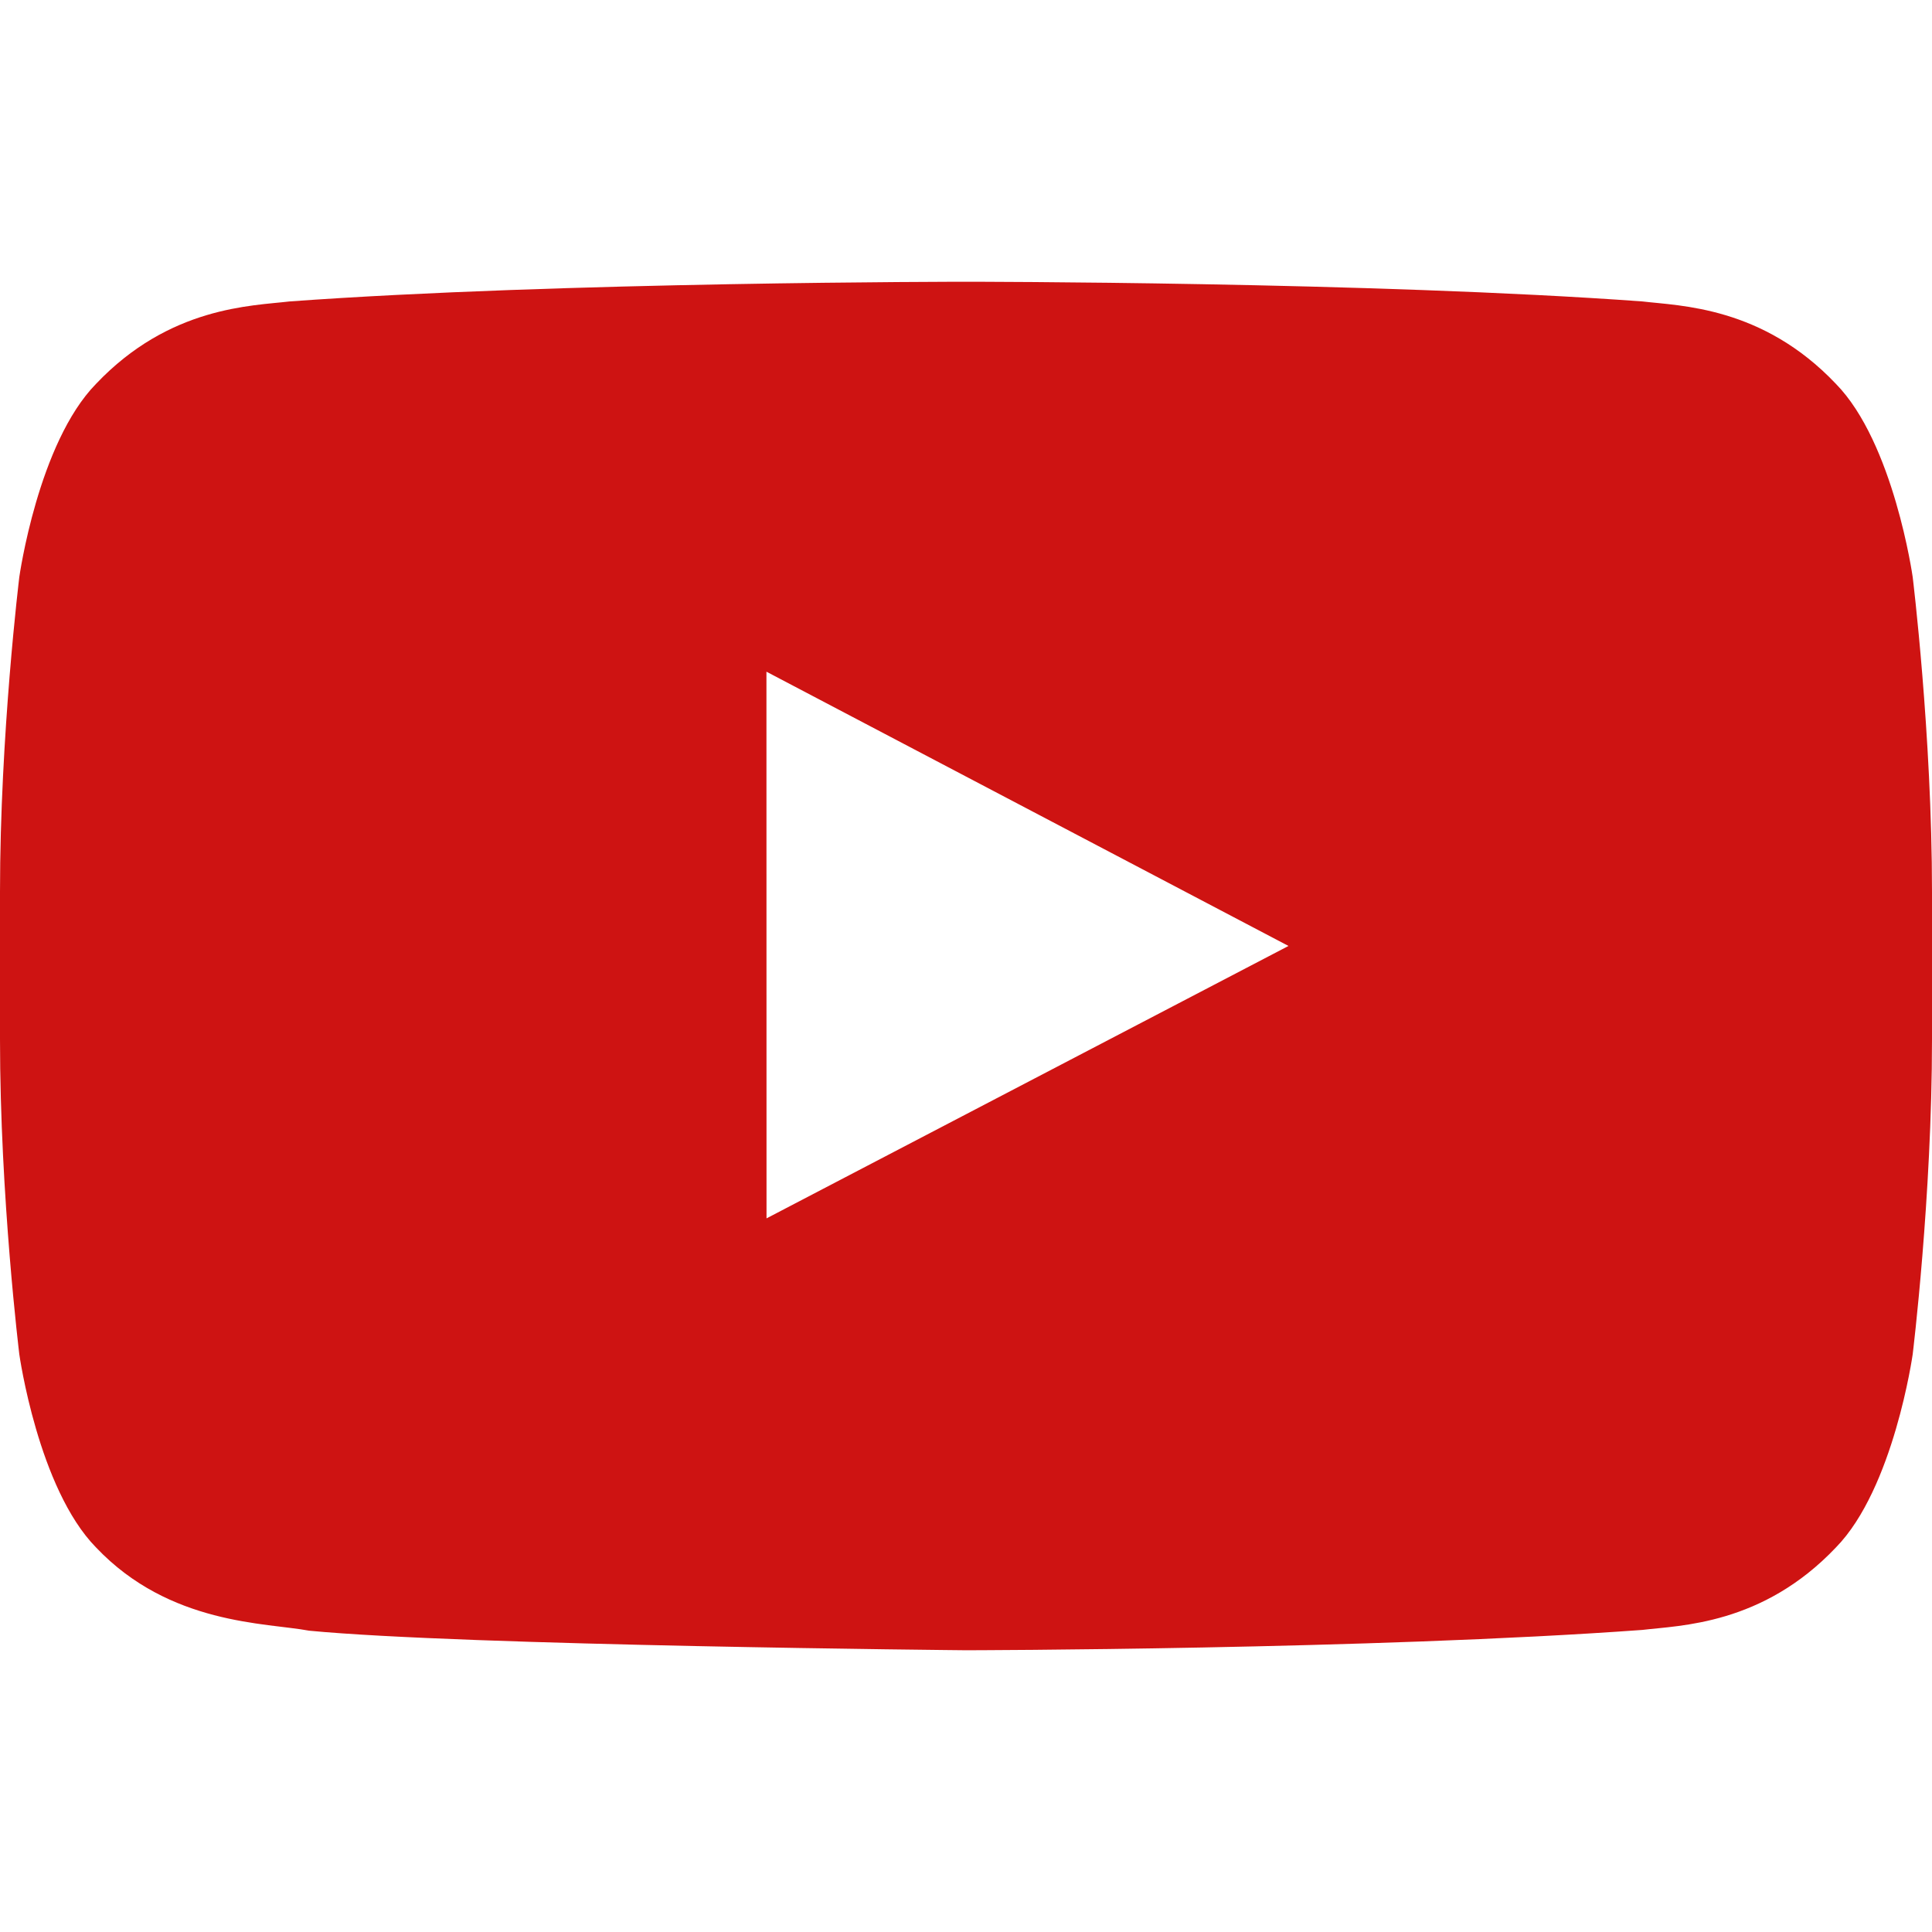
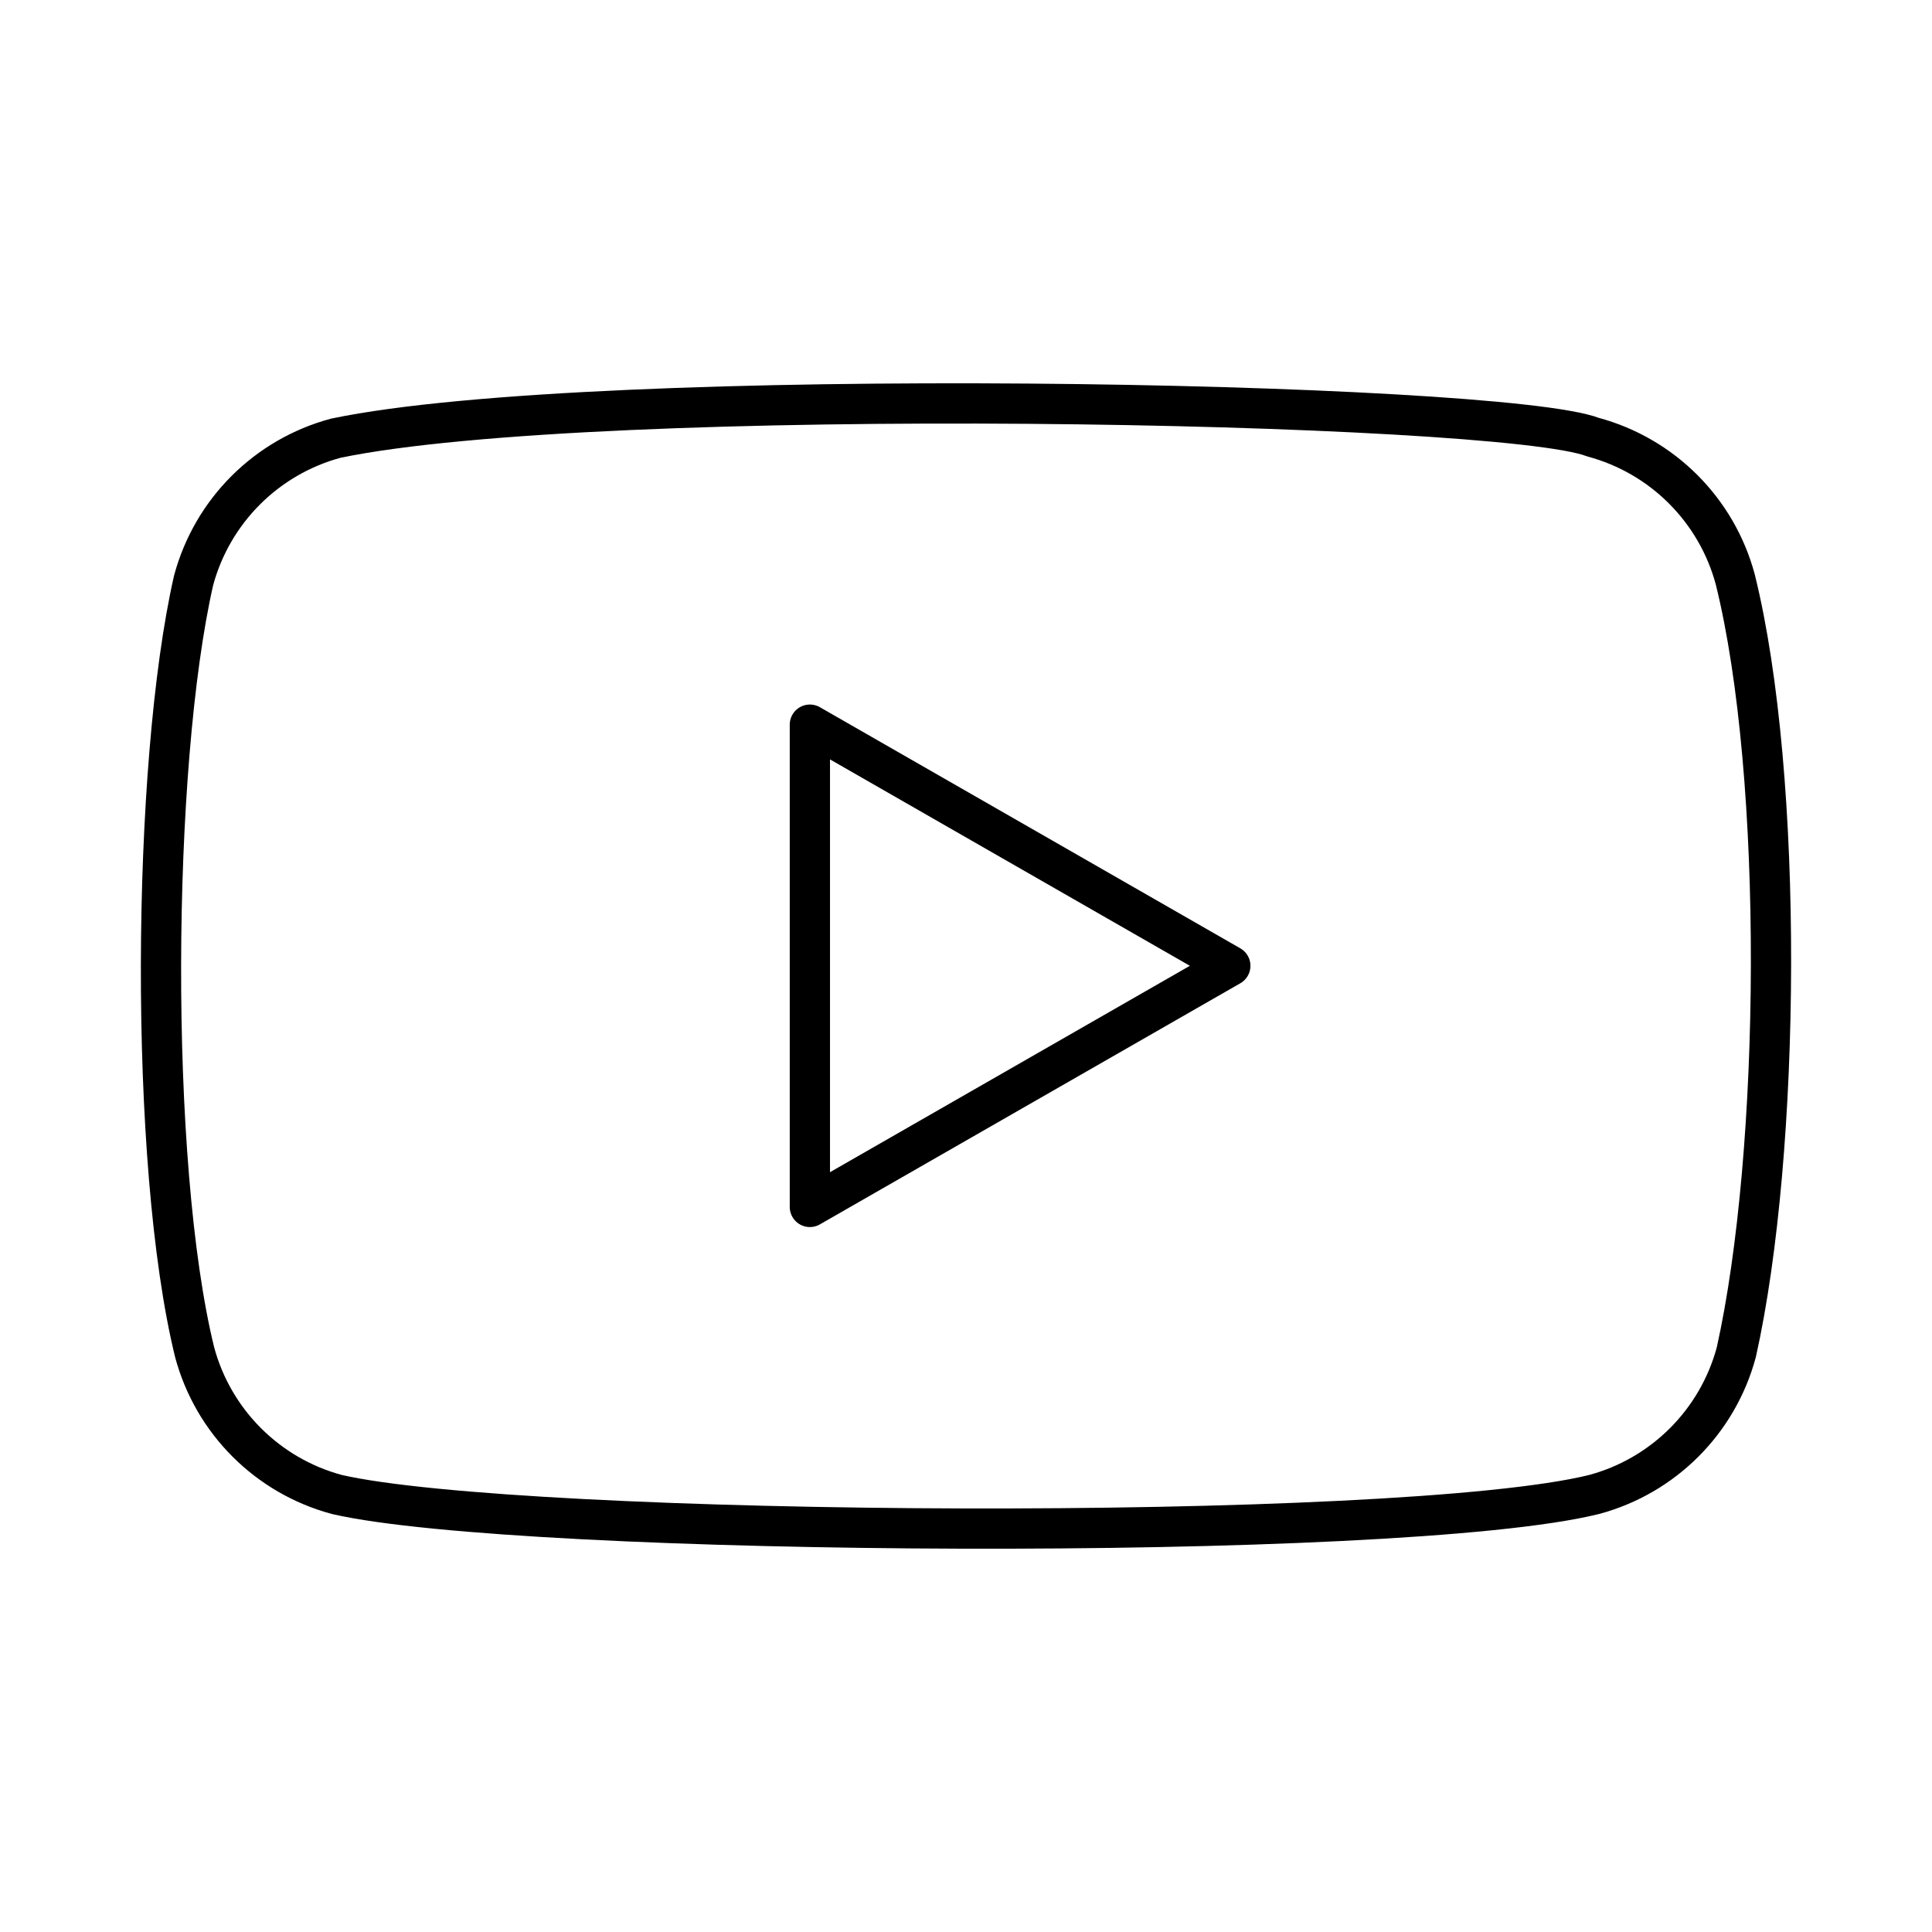
- <svg xmlns="http://www.w3.org/2000/svg" width="800px" height="800px" viewBox="0 -7 48 48" version="1.1">
+ <svg xmlns="http://www.w3.org/2000/svg" width="800px" height="800px" viewBox="0 0 48 48">
  <defs>
- 
- </defs>
-   <g id="Icons" stroke="none" stroke-width="1" fill="none" fill-rule="evenodd">
-     <g id="Color-" transform="translate(-200, -368)" fill="#CE1312">
-       <path d="M219.044,391.27 L219.042,377.688 L232.012,384.502 L219.044,391.27 Z M247.52,375.334 C247.52,375.334 247.05,372.003 245.612,370.536 C243.786,368.61 241.74,368.601 240.803,368.489 C234.086,368 224.011,368 224.011,368 L223.989,368 C223.989,368 213.914,368 207.197,368.489 C206.258,368.601 204.214,368.61 202.387,370.536 C200.948,372.003 200.48,375.334 200.48,375.334 C200.48,375.334 200,379.247 200,383.158 L200,386.826 C200,390.738 200.48,394.649 200.48,394.649 C200.48,394.649 200.948,397.98 202.387,399.447 C204.214,401.373 206.612,401.313 207.68,401.514 C211.52,401.885 224,402 224,402 C224,402 234.086,401.985 240.803,401.495 C241.74,401.382 243.786,401.373 245.612,399.447 C247.05,397.98 247.52,394.649 247.52,394.649 C247.52,394.649 248,390.738 248,386.826 L248,383.158 C248,379.247 247.52,375.334 247.52,375.334 L247.52,375.334 Z" id="Youtube">
- 
- </path>
-     </g>
-   </g>
+     <style>.a{fill:none;stroke:#000000;stroke-linecap:round;stroke-linejoin:round;}</style>
+   </defs>
+   <path class="a" d="M43.112,14.394a5.006,5.006,0,0,0-3.533-3.533c-2.314-.894-24.733-1.331-31.236.026A5.006,5.006,0,0,0,4.81,14.42c-1.045,4.583-1.124,14.491.026,19.177A5.006,5.006,0,0,0,8.369,37.13c4.583,1.055,26.371,1.203,31.236,0a5.006,5.006,0,0,0,3.533-3.533C44.252,28.604,44.331,19.31,43.112,14.394Z" />
+   <path class="a" d="M30.567,23.995,20.121,18.004V29.986Z" />
</svg>
